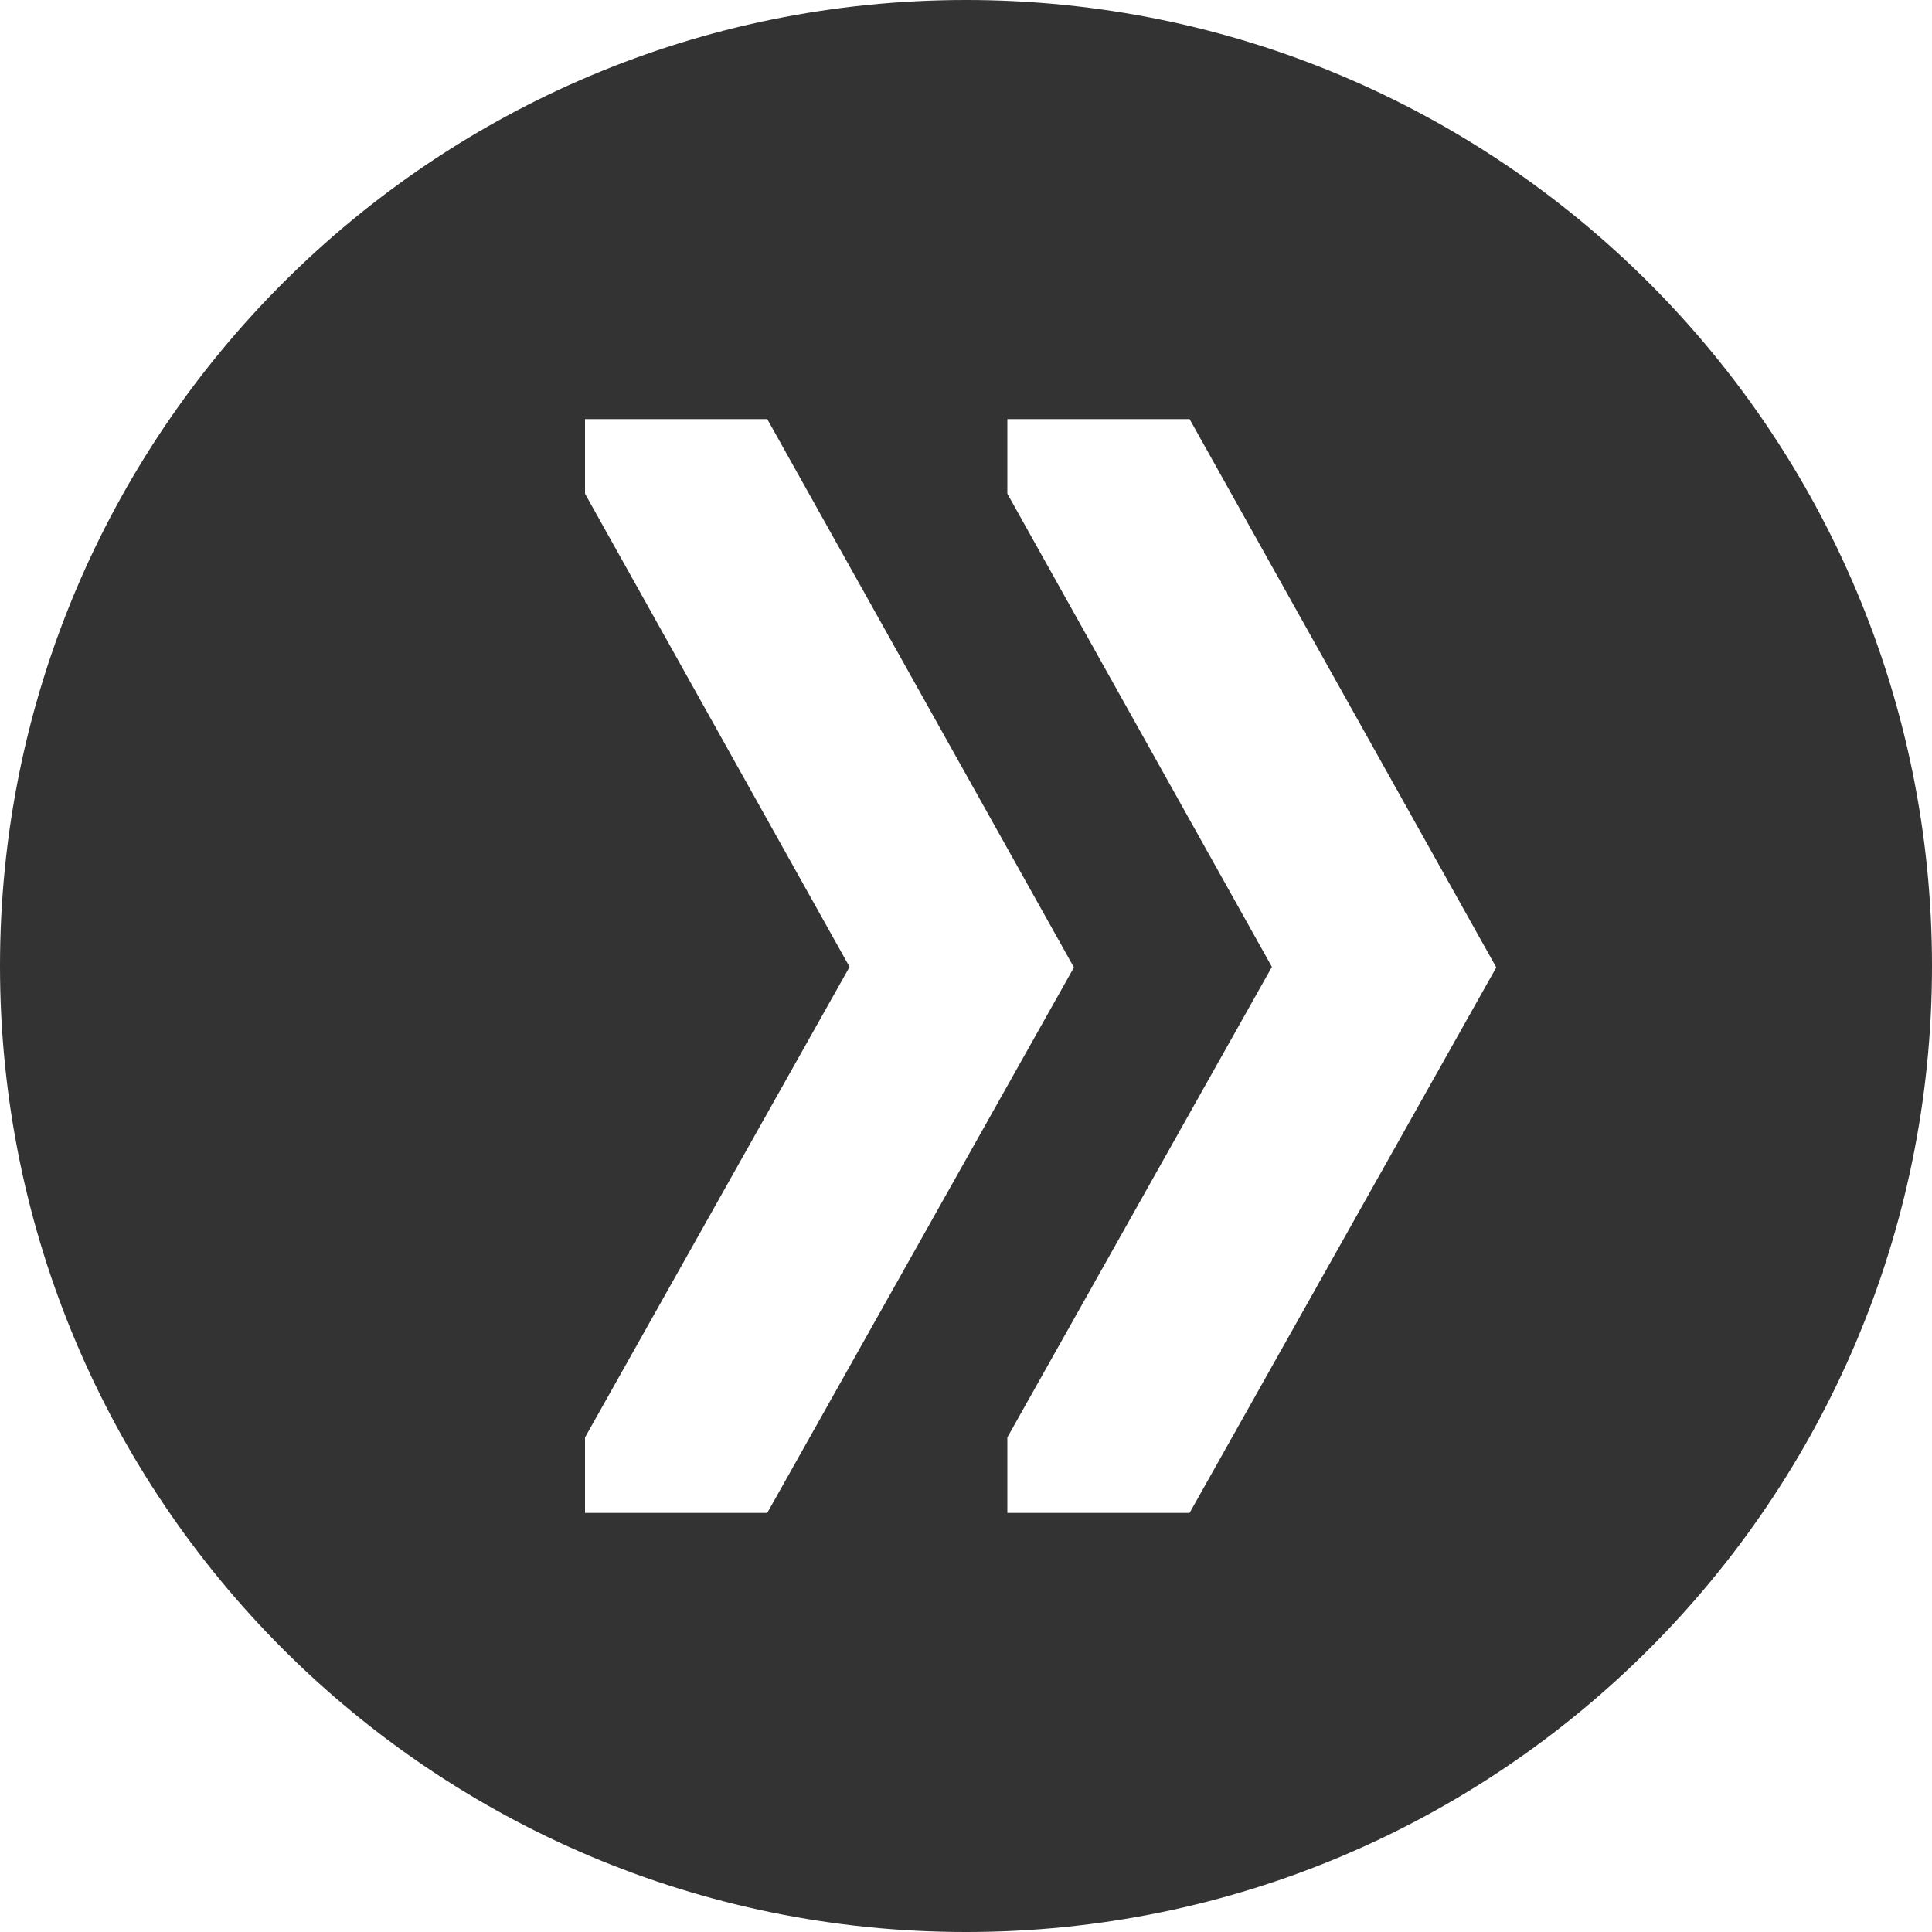
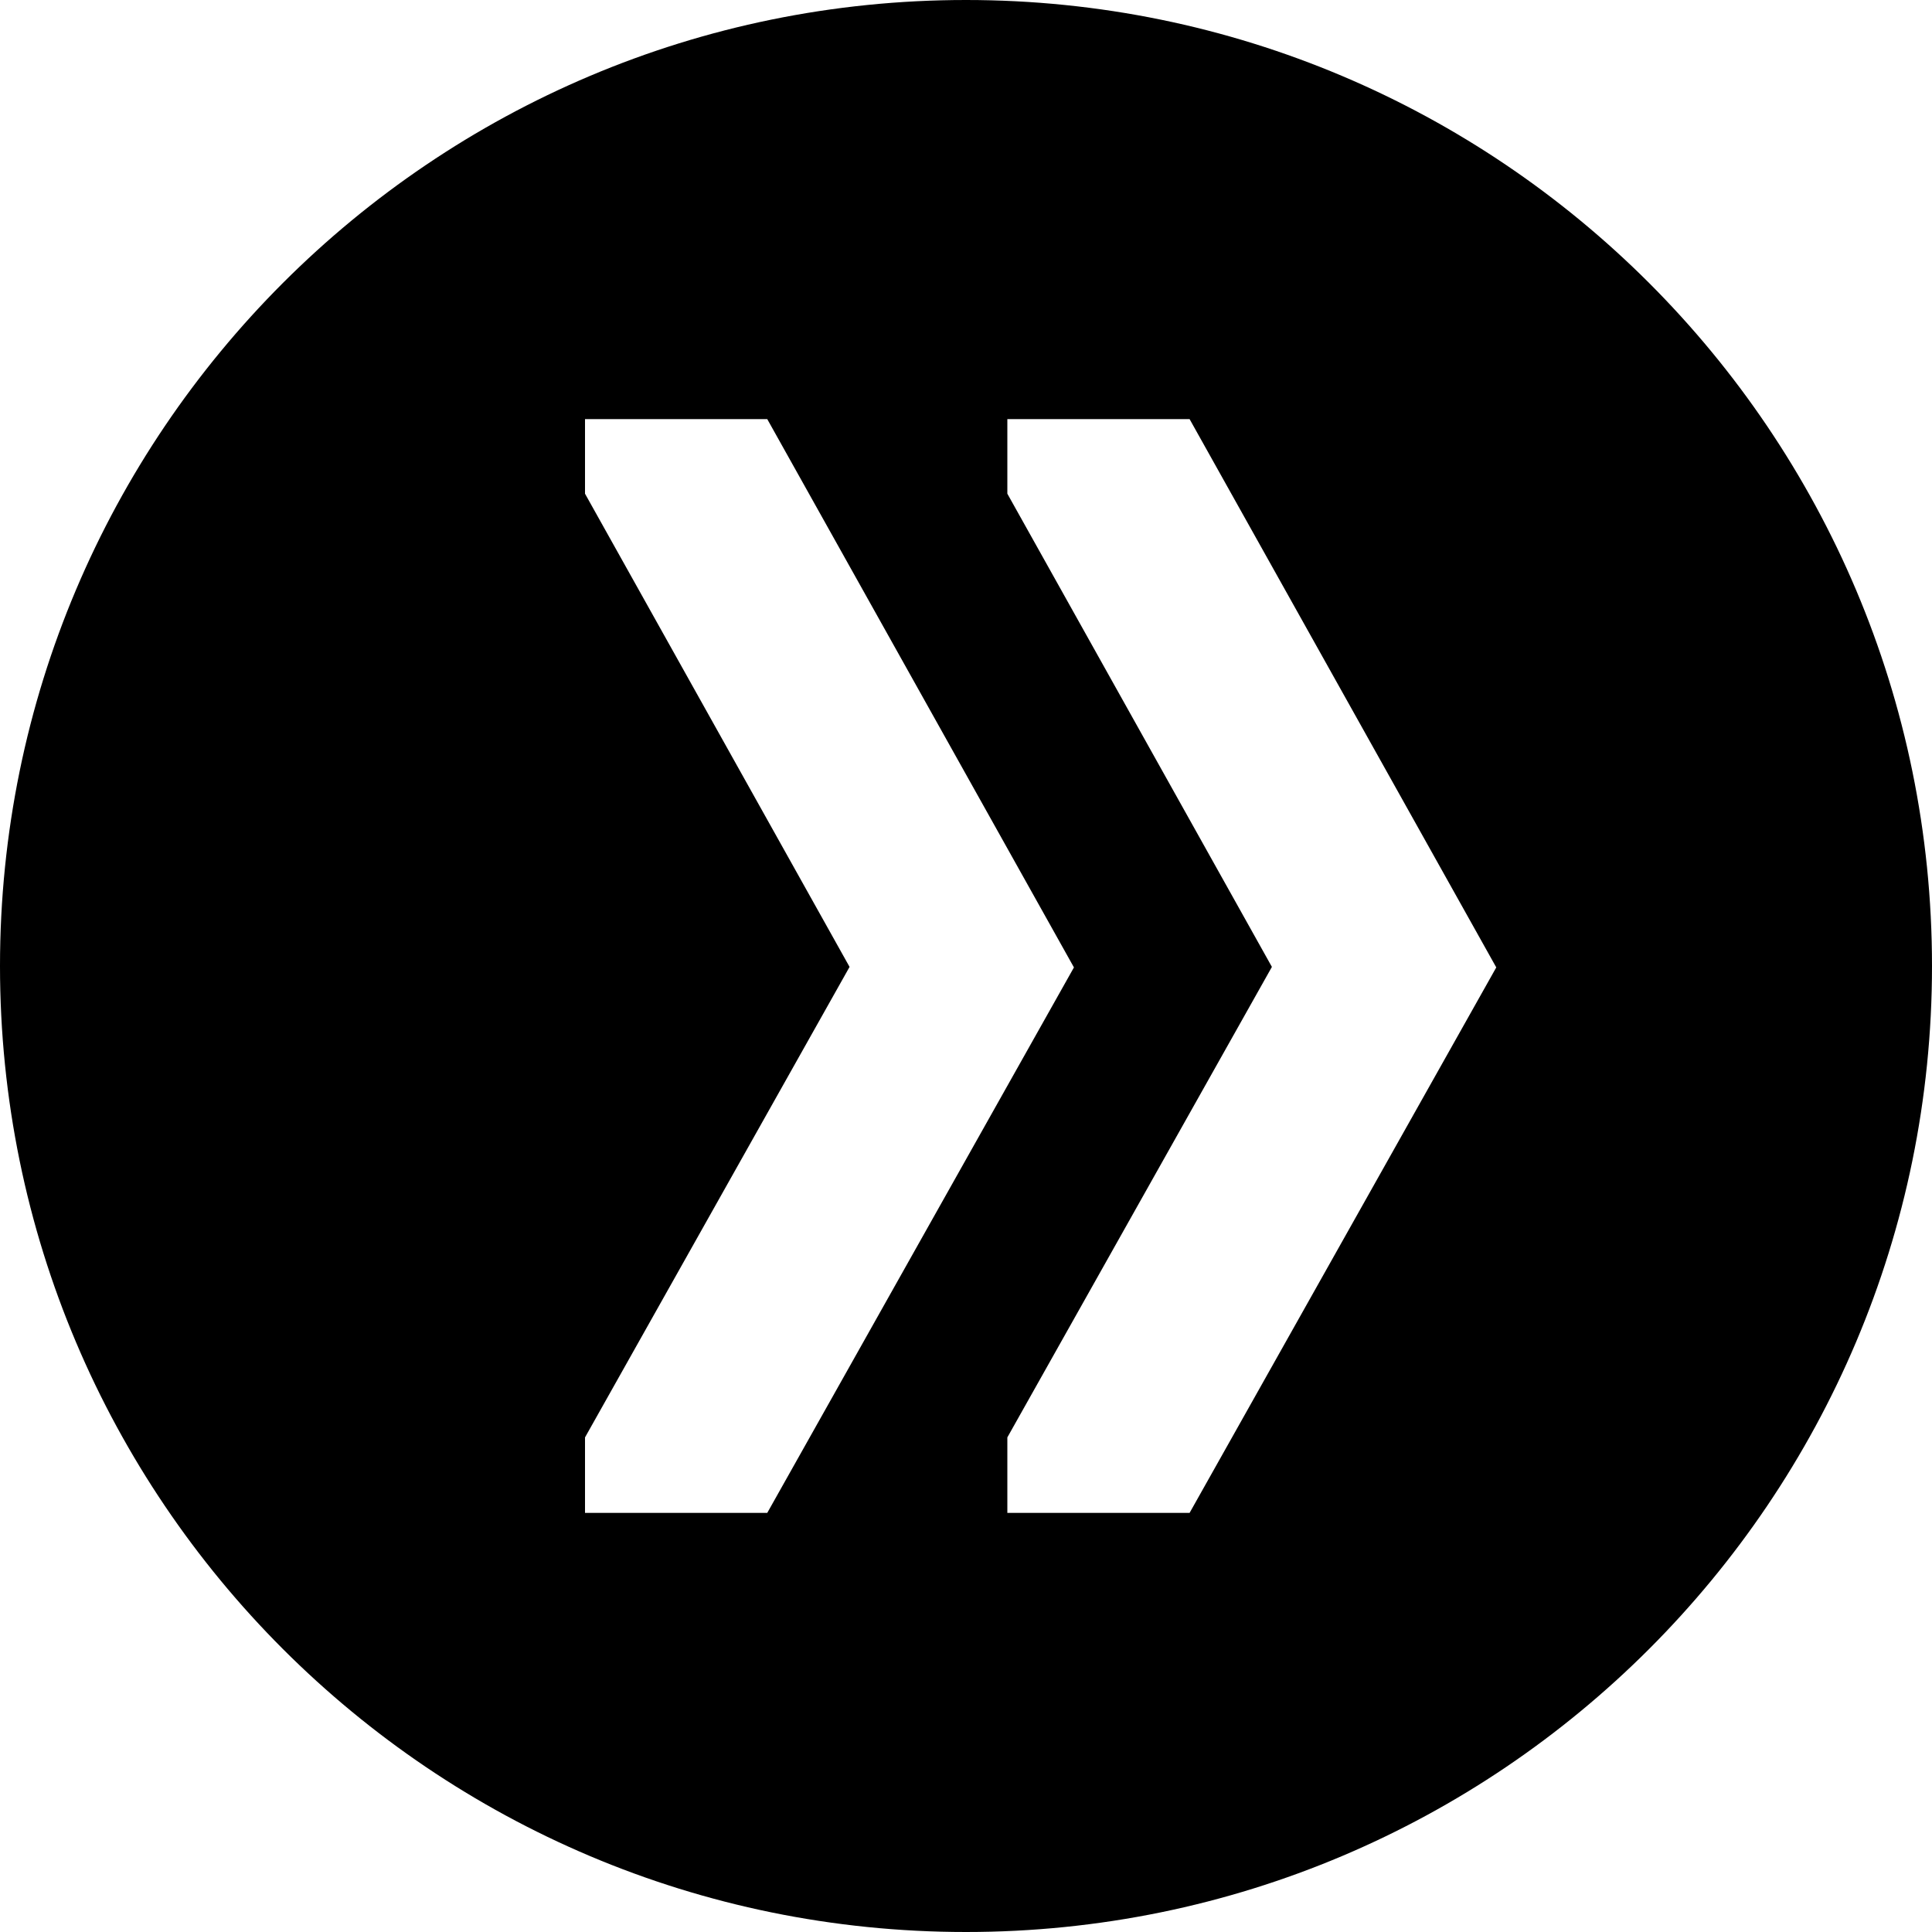
- <svg xmlns="http://www.w3.org/2000/svg" width="15" height="15" viewBox="0 0 15 15" fill="none">
-   <path d="M7.5 0C3.358 0 0 3.358 0 7.5C0 11.642 3.358 15 7.5 15C11.642 15 15 11.642 15 7.5C15 3.358 11.642 0 7.5 0ZM5.957 11.746H4.542V11.16L6.596 7.507L4.542 3.833V3.254H5.957L8.338 7.511L5.957 11.746ZM9.236 11.746H7.821V11.16L9.875 7.507L7.821 3.833V3.254H9.236L11.617 7.511L9.236 11.746Z" fill="#333333" />
+ <svg xmlns="http://www.w3.org/2000/svg" version="1.1" viewBox="0 0 15 15">
+   <path d="M7.5 0C3.358 0 0 3.358 0 7.5 0 11.642 3.358 15 7.5 15 11.642 15 15 11.642 15 7.5 15 3.358 11.642 0 7.5 0ZM5.957 11.746H4.542V11.16L6.596 7.507 4.542 3.833V3.254H5.957L8.338 7.511 5.957 11.746ZM9.236 11.746H7.821V11.16L9.875 7.507 7.821 3.833V3.254H9.236L11.617 7.511 9.236 11.746Z" />
</svg>
